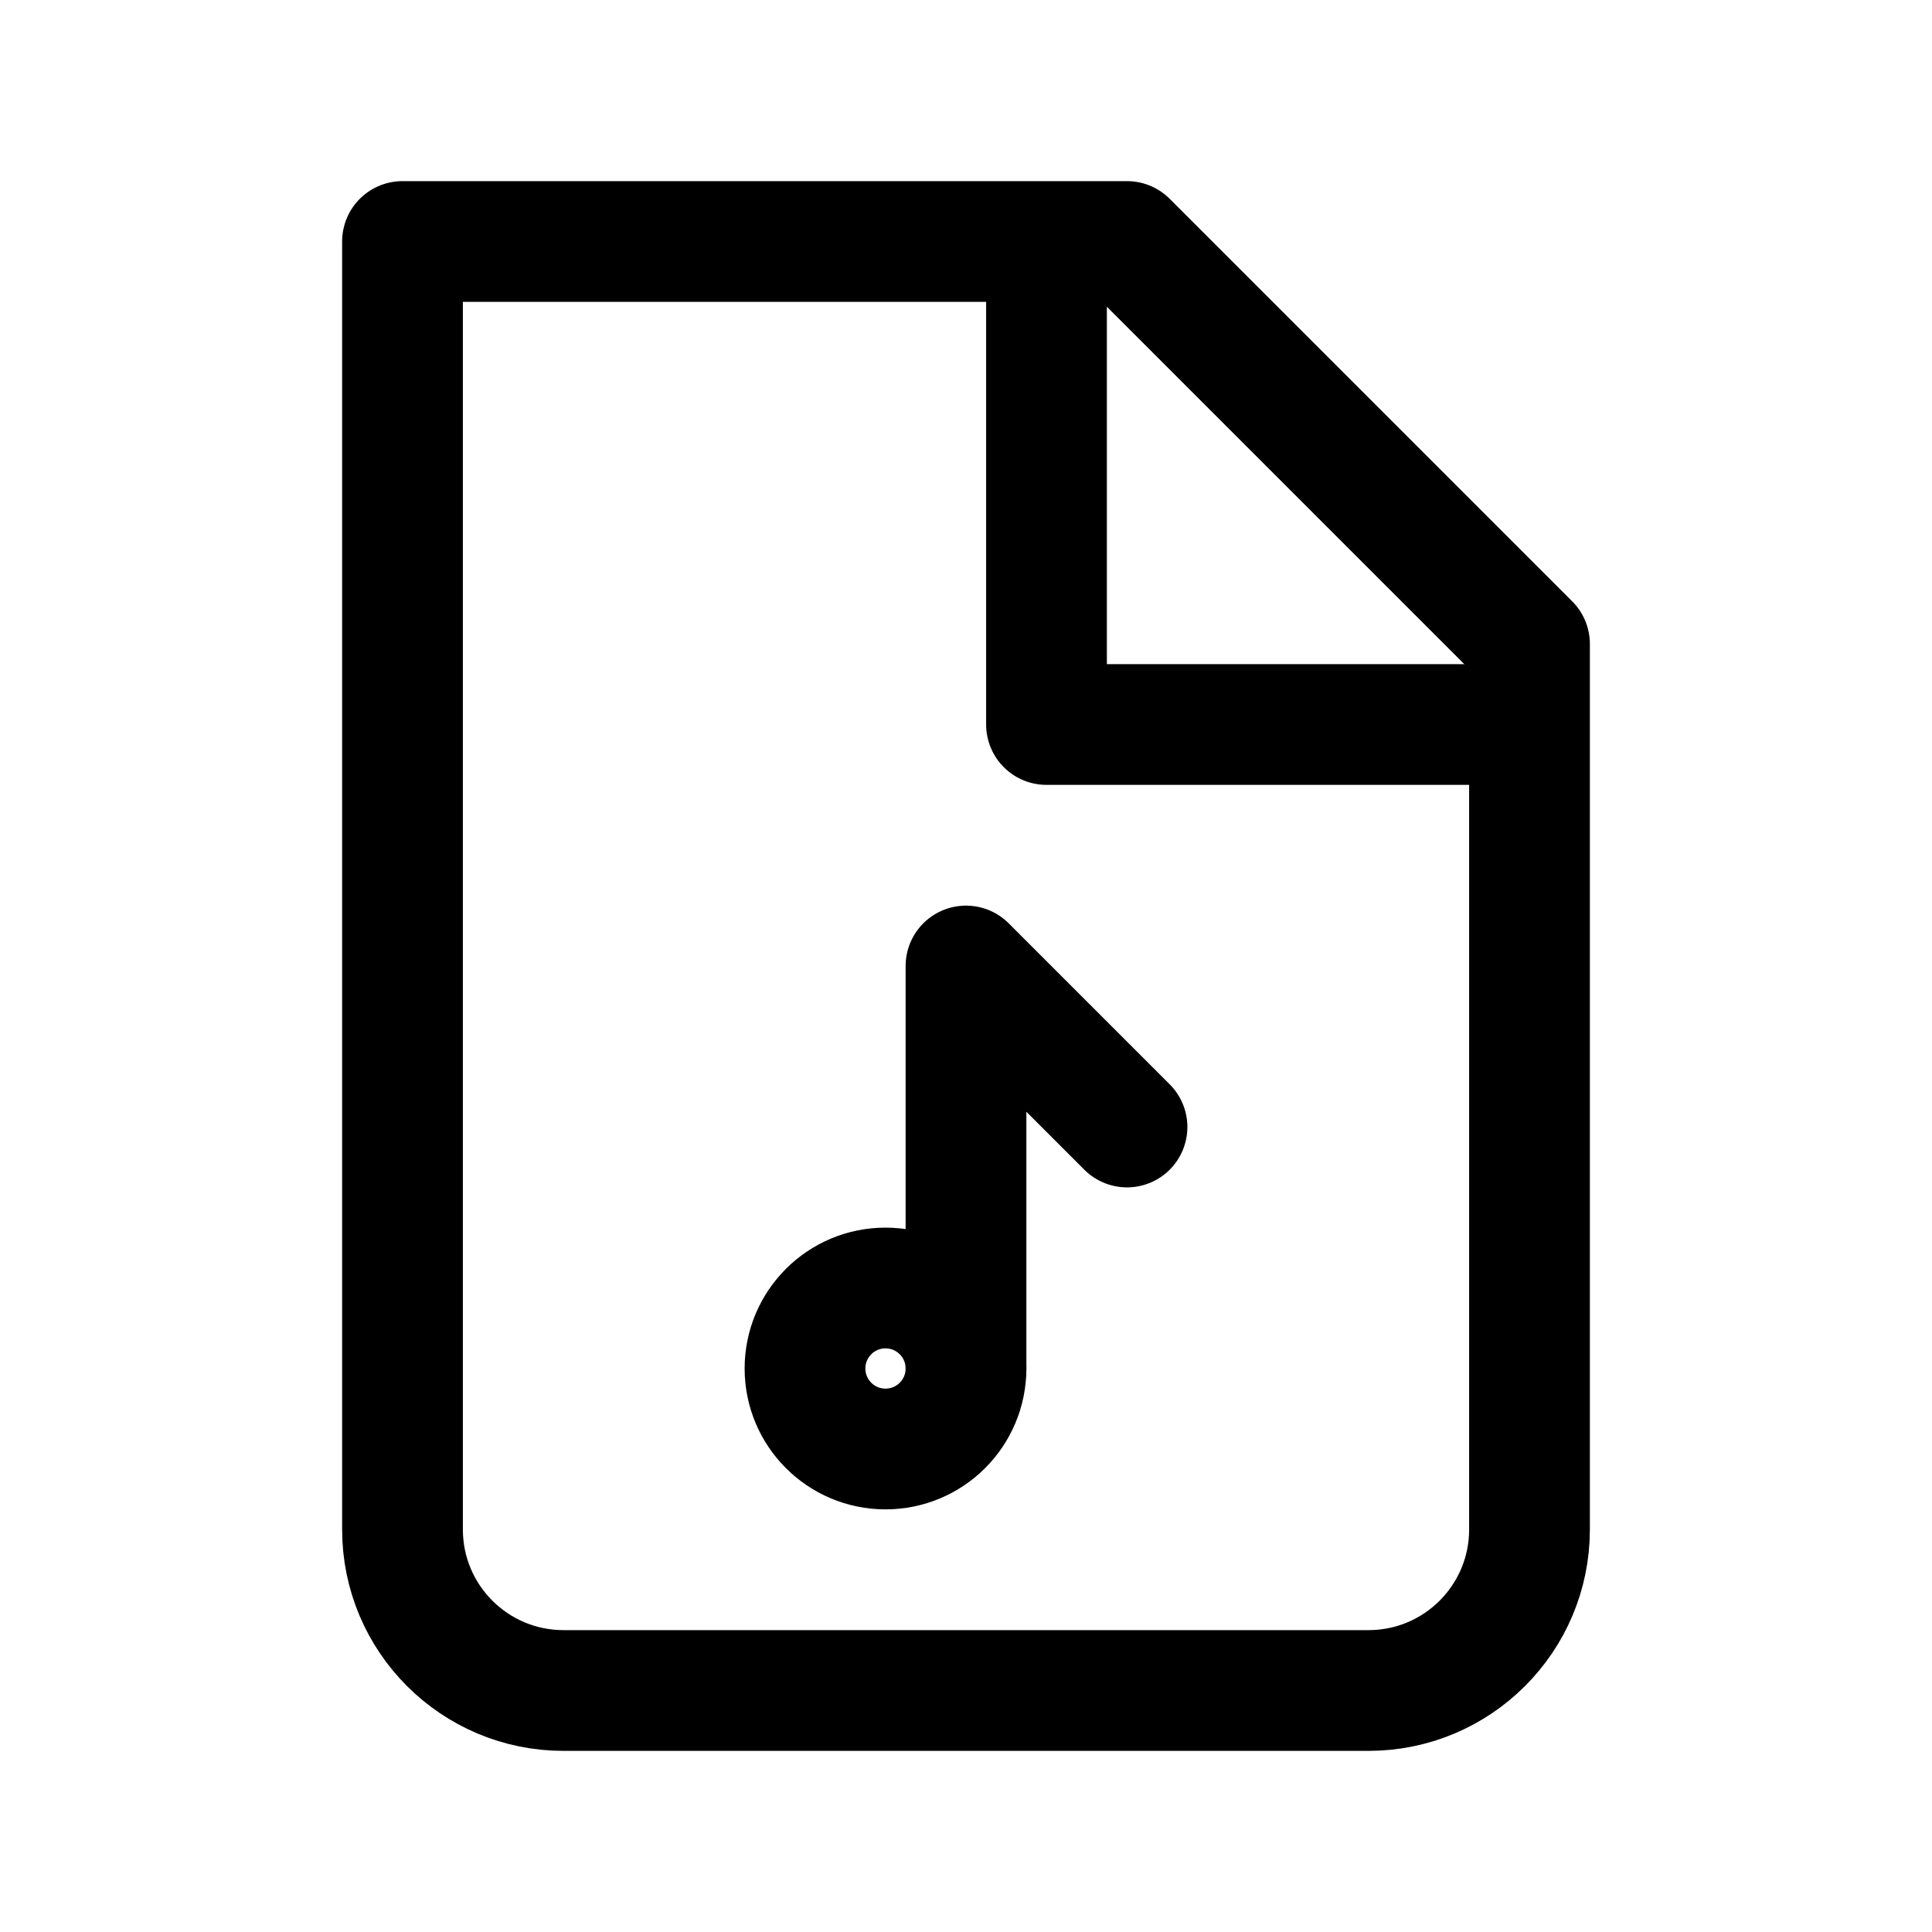
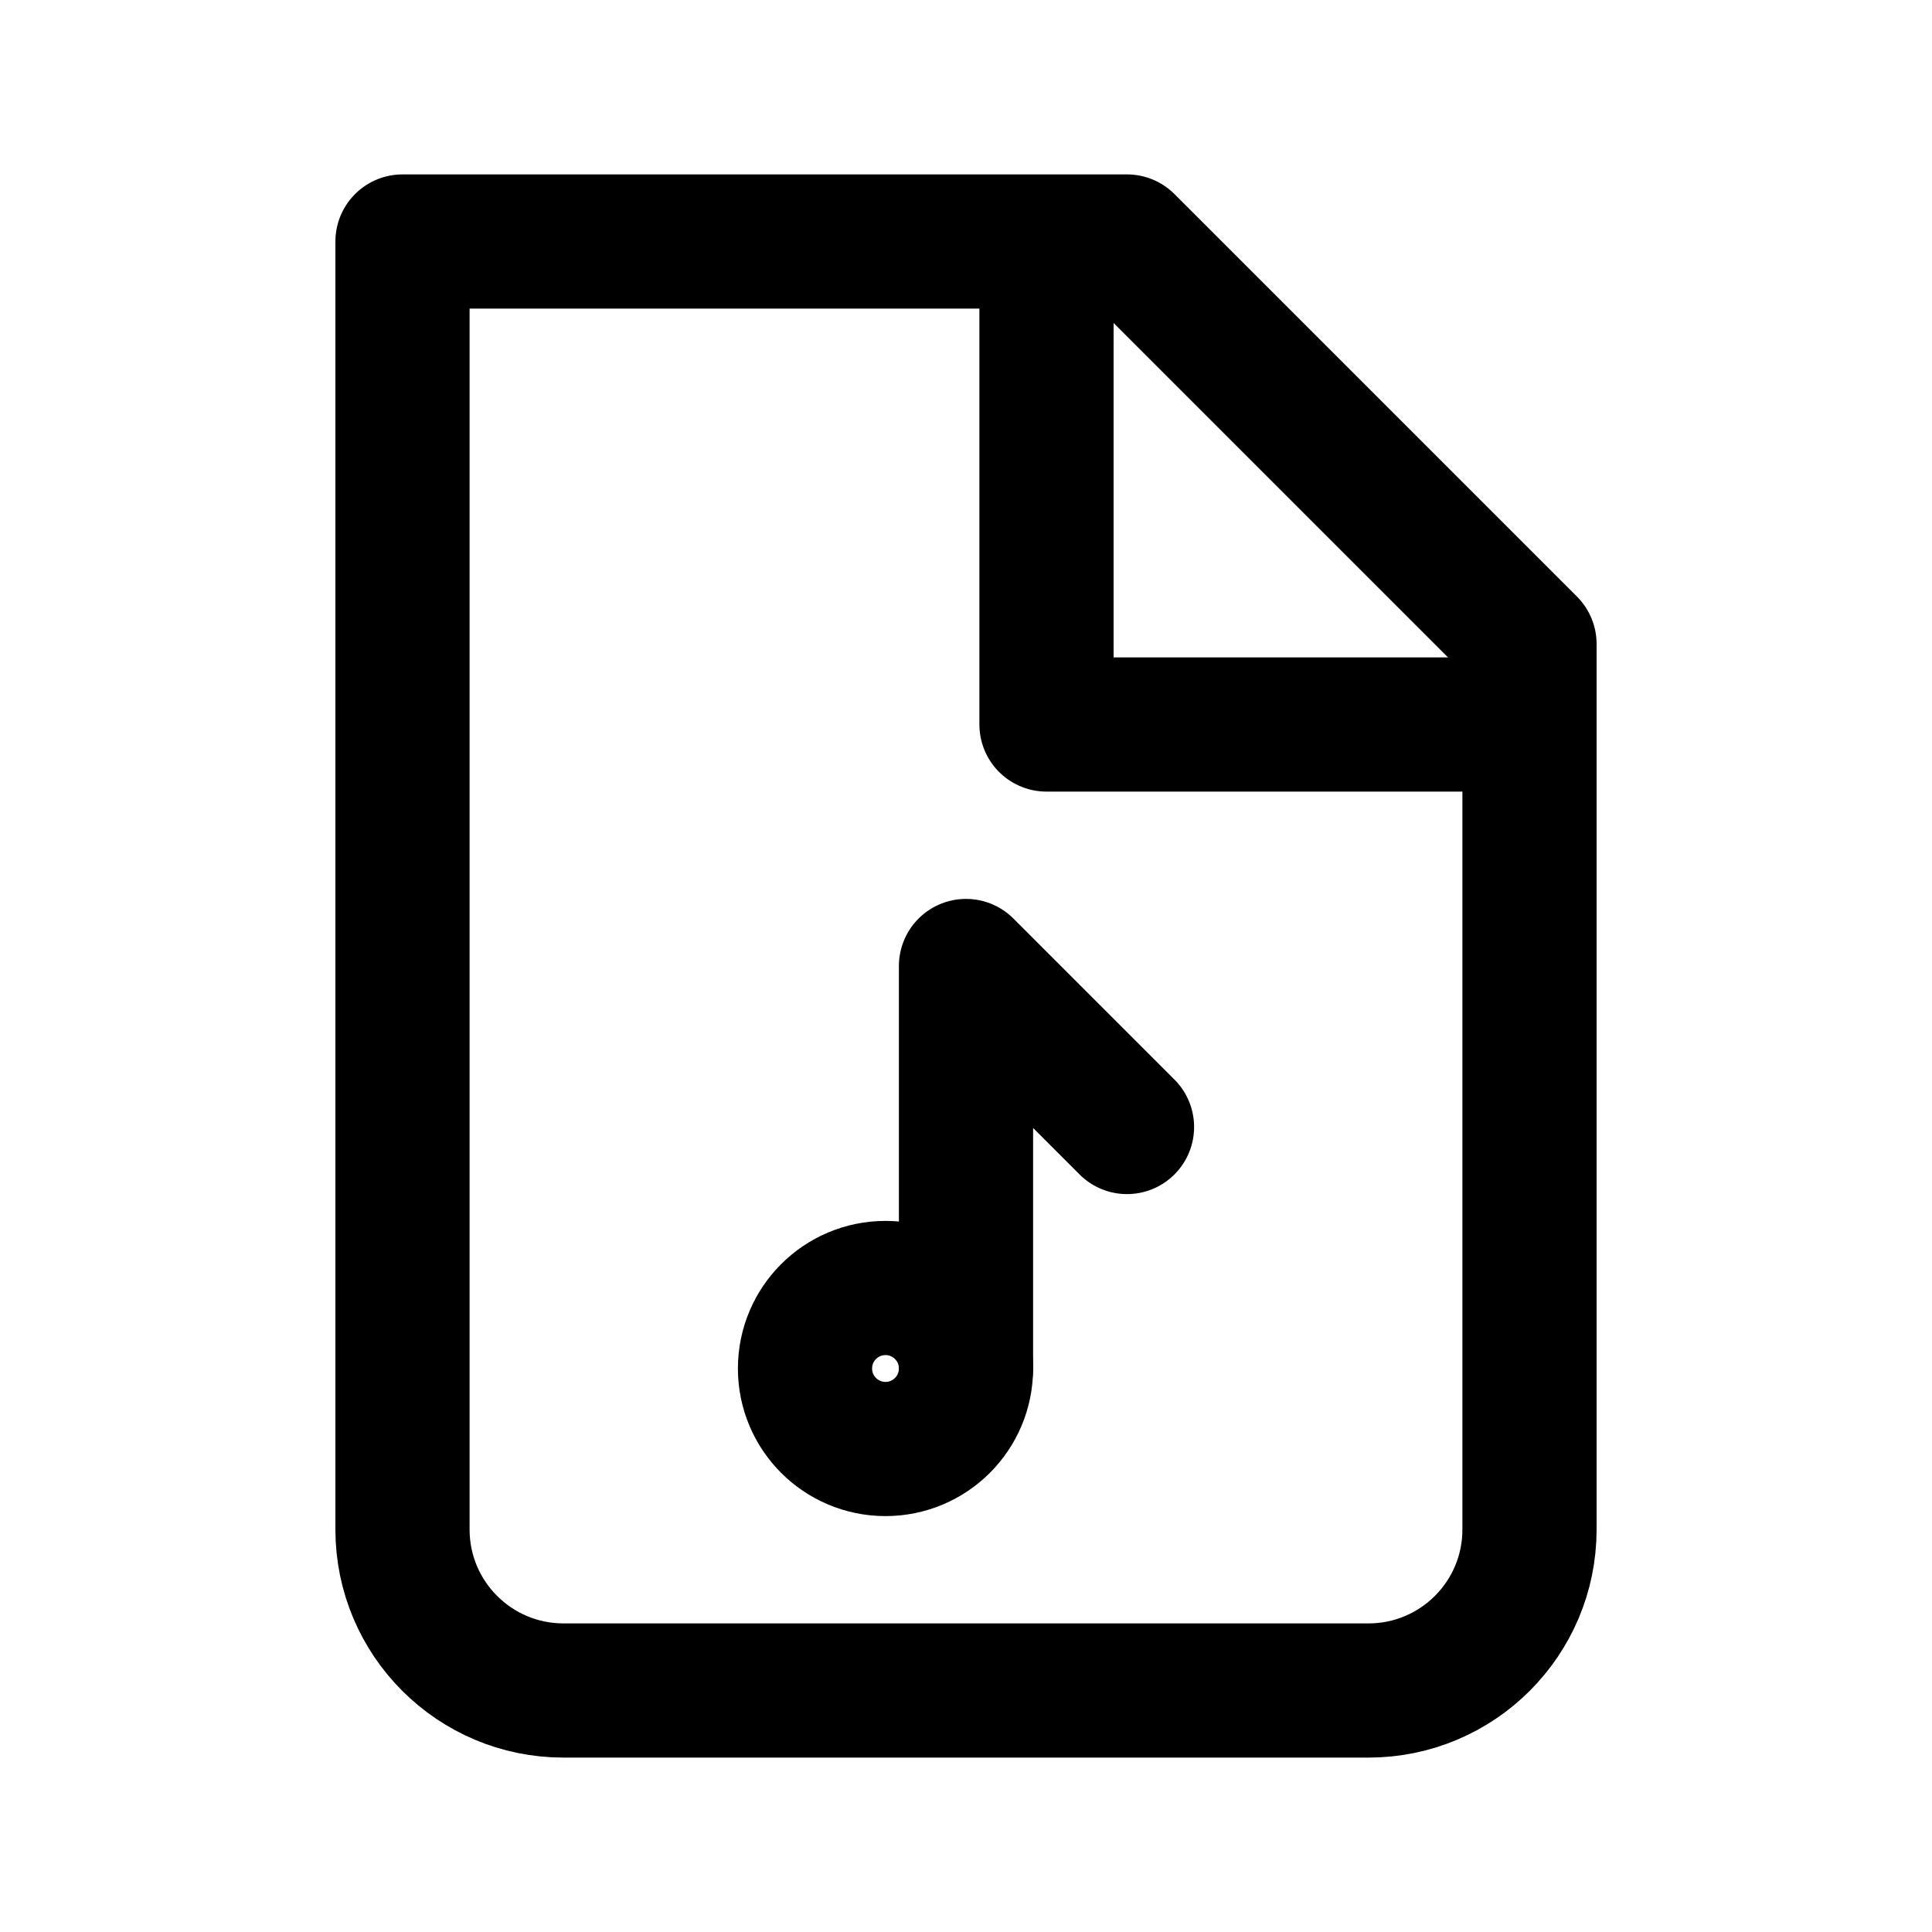
<svg xmlns="http://www.w3.org/2000/svg" width="24" height="24" viewBox="0 0 24 24">
-   <g fill="none" stroke="currentColor" stroke-width="1.5">
+   <g fill="none" stroke="currentColor" stroke-width="1.667">
    <path stroke-linecap="round" stroke-linejoin="round" d="M7 21a2 2 0 0 1-2-2V3h9l5 5v11a2 2 0 0 1-2 2z" />
    <path stroke-linejoin="round" d="M13 3v6h6" />
    <circle cx="11" cy="17" r="1" />
    <path stroke-linecap="round" stroke-linejoin="round" d="M12 12v5m2-3l-2-2" />
  </g>
</svg>
